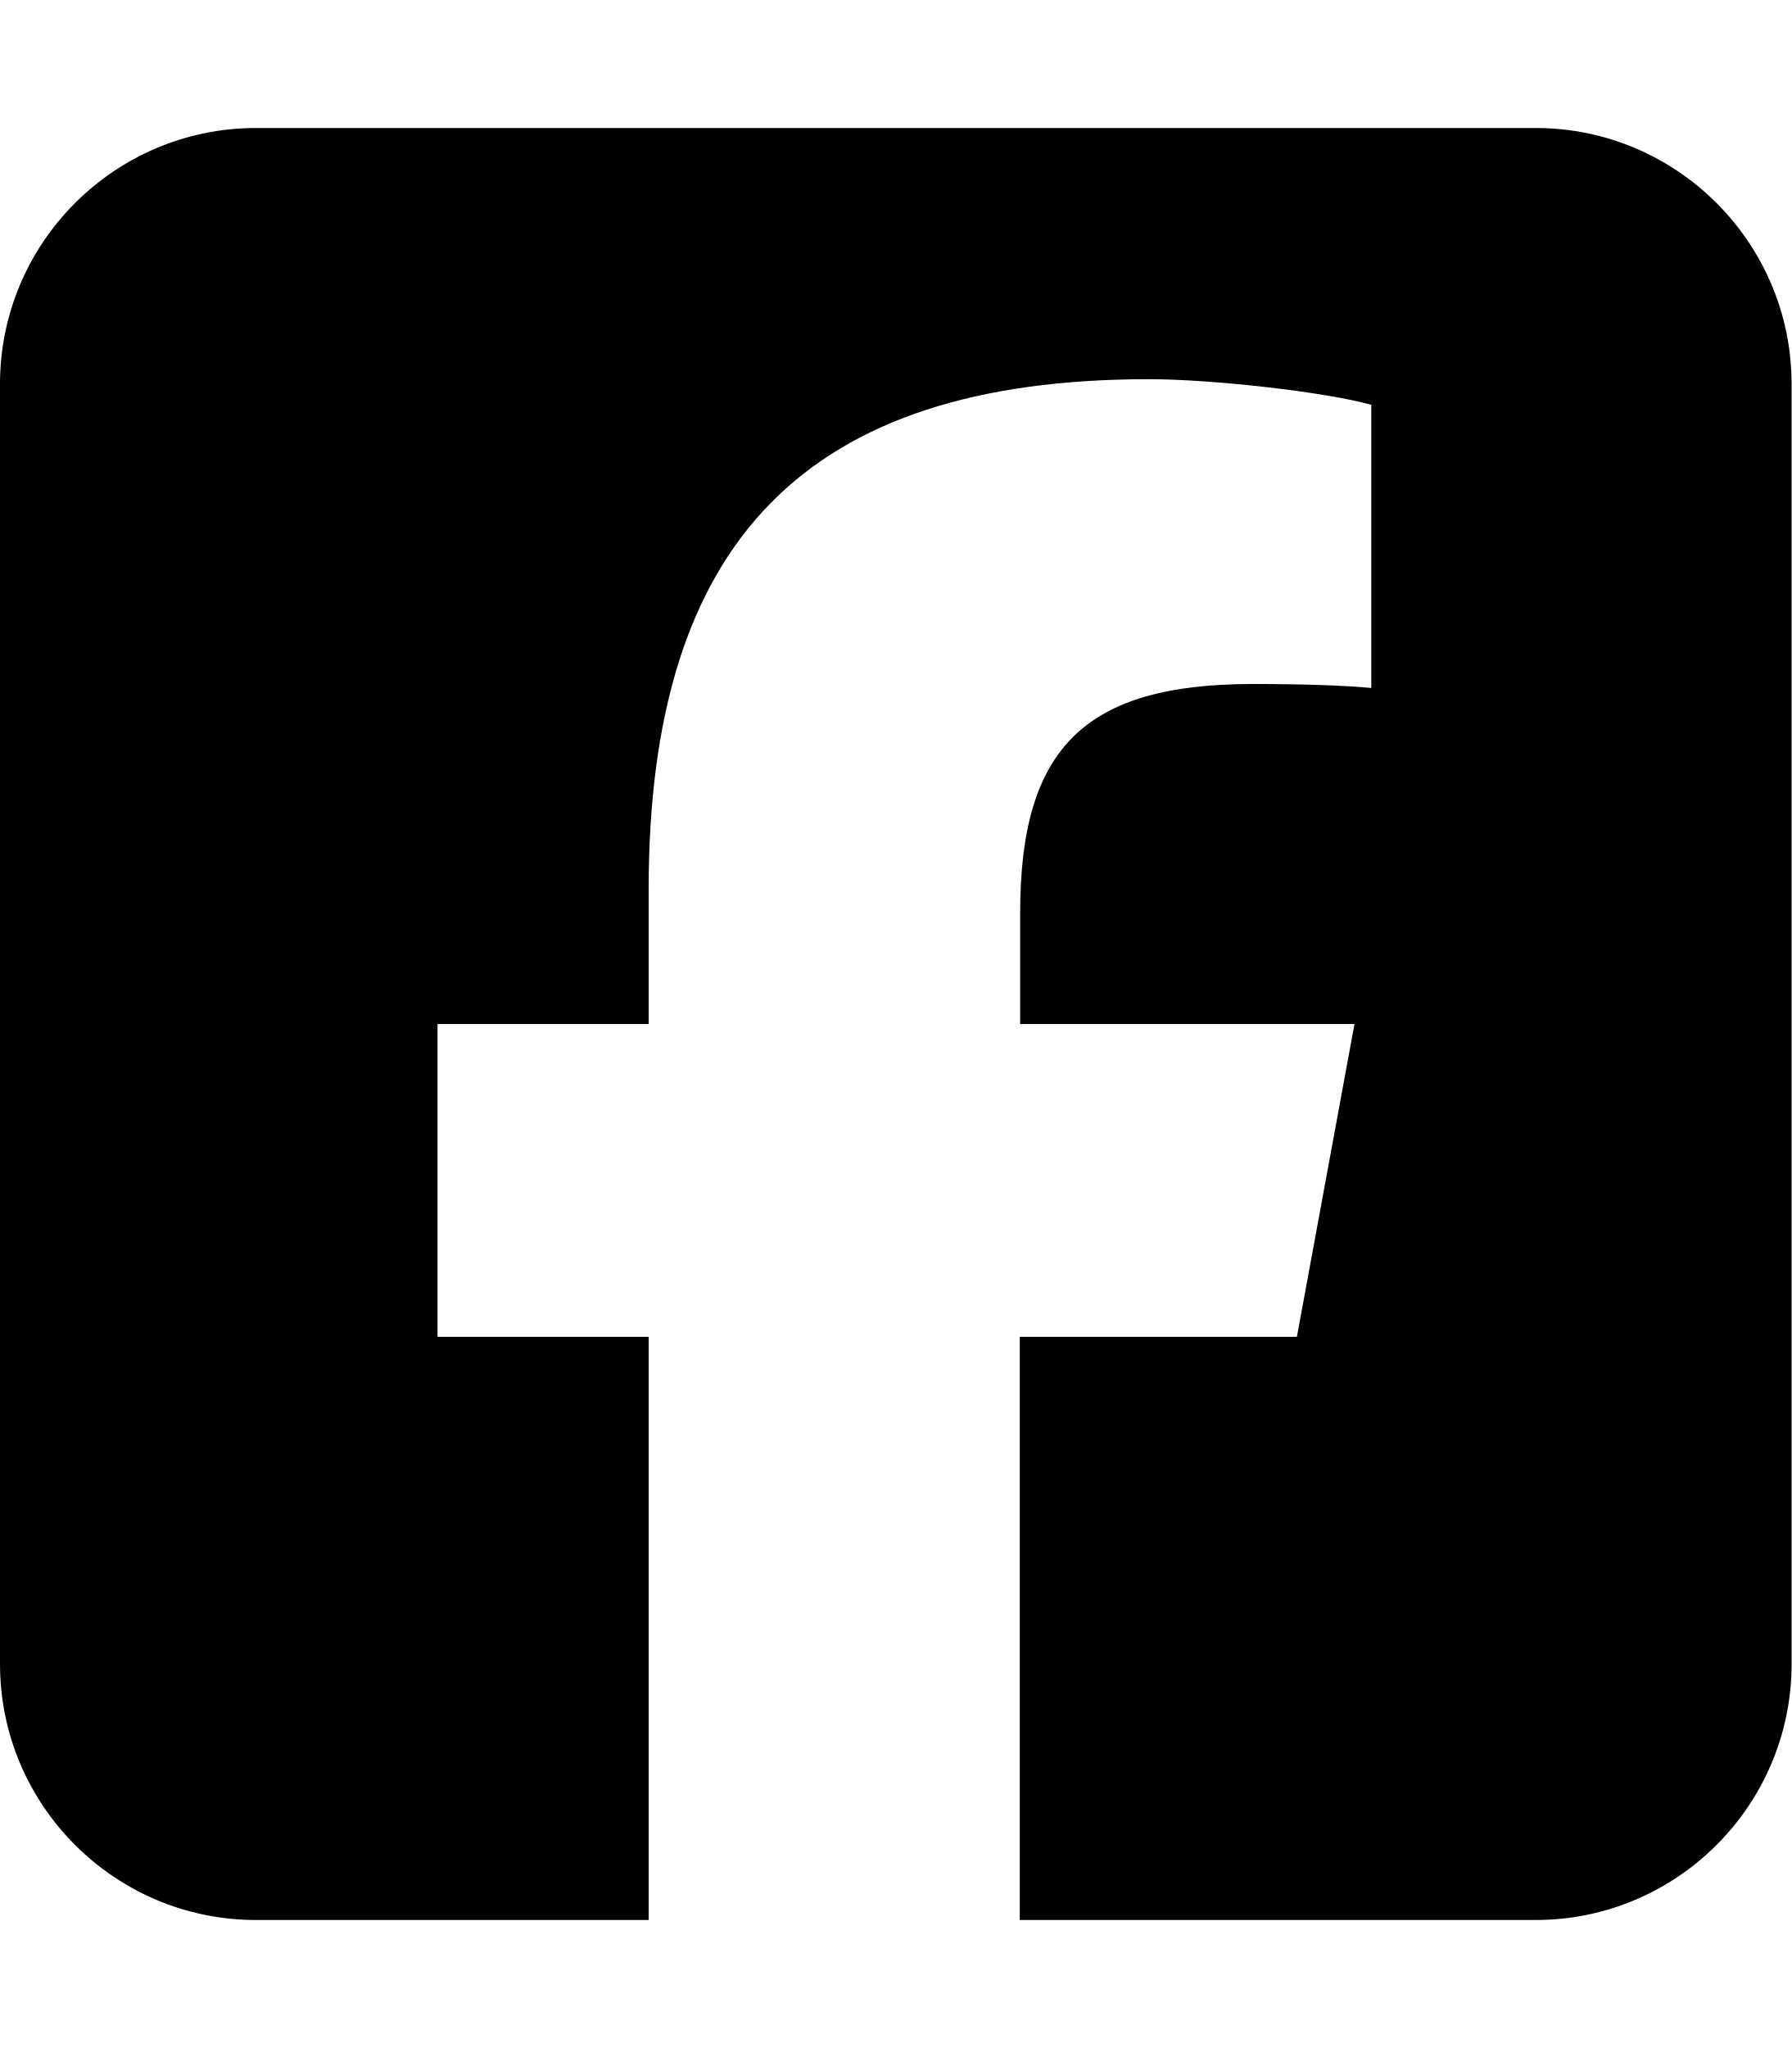
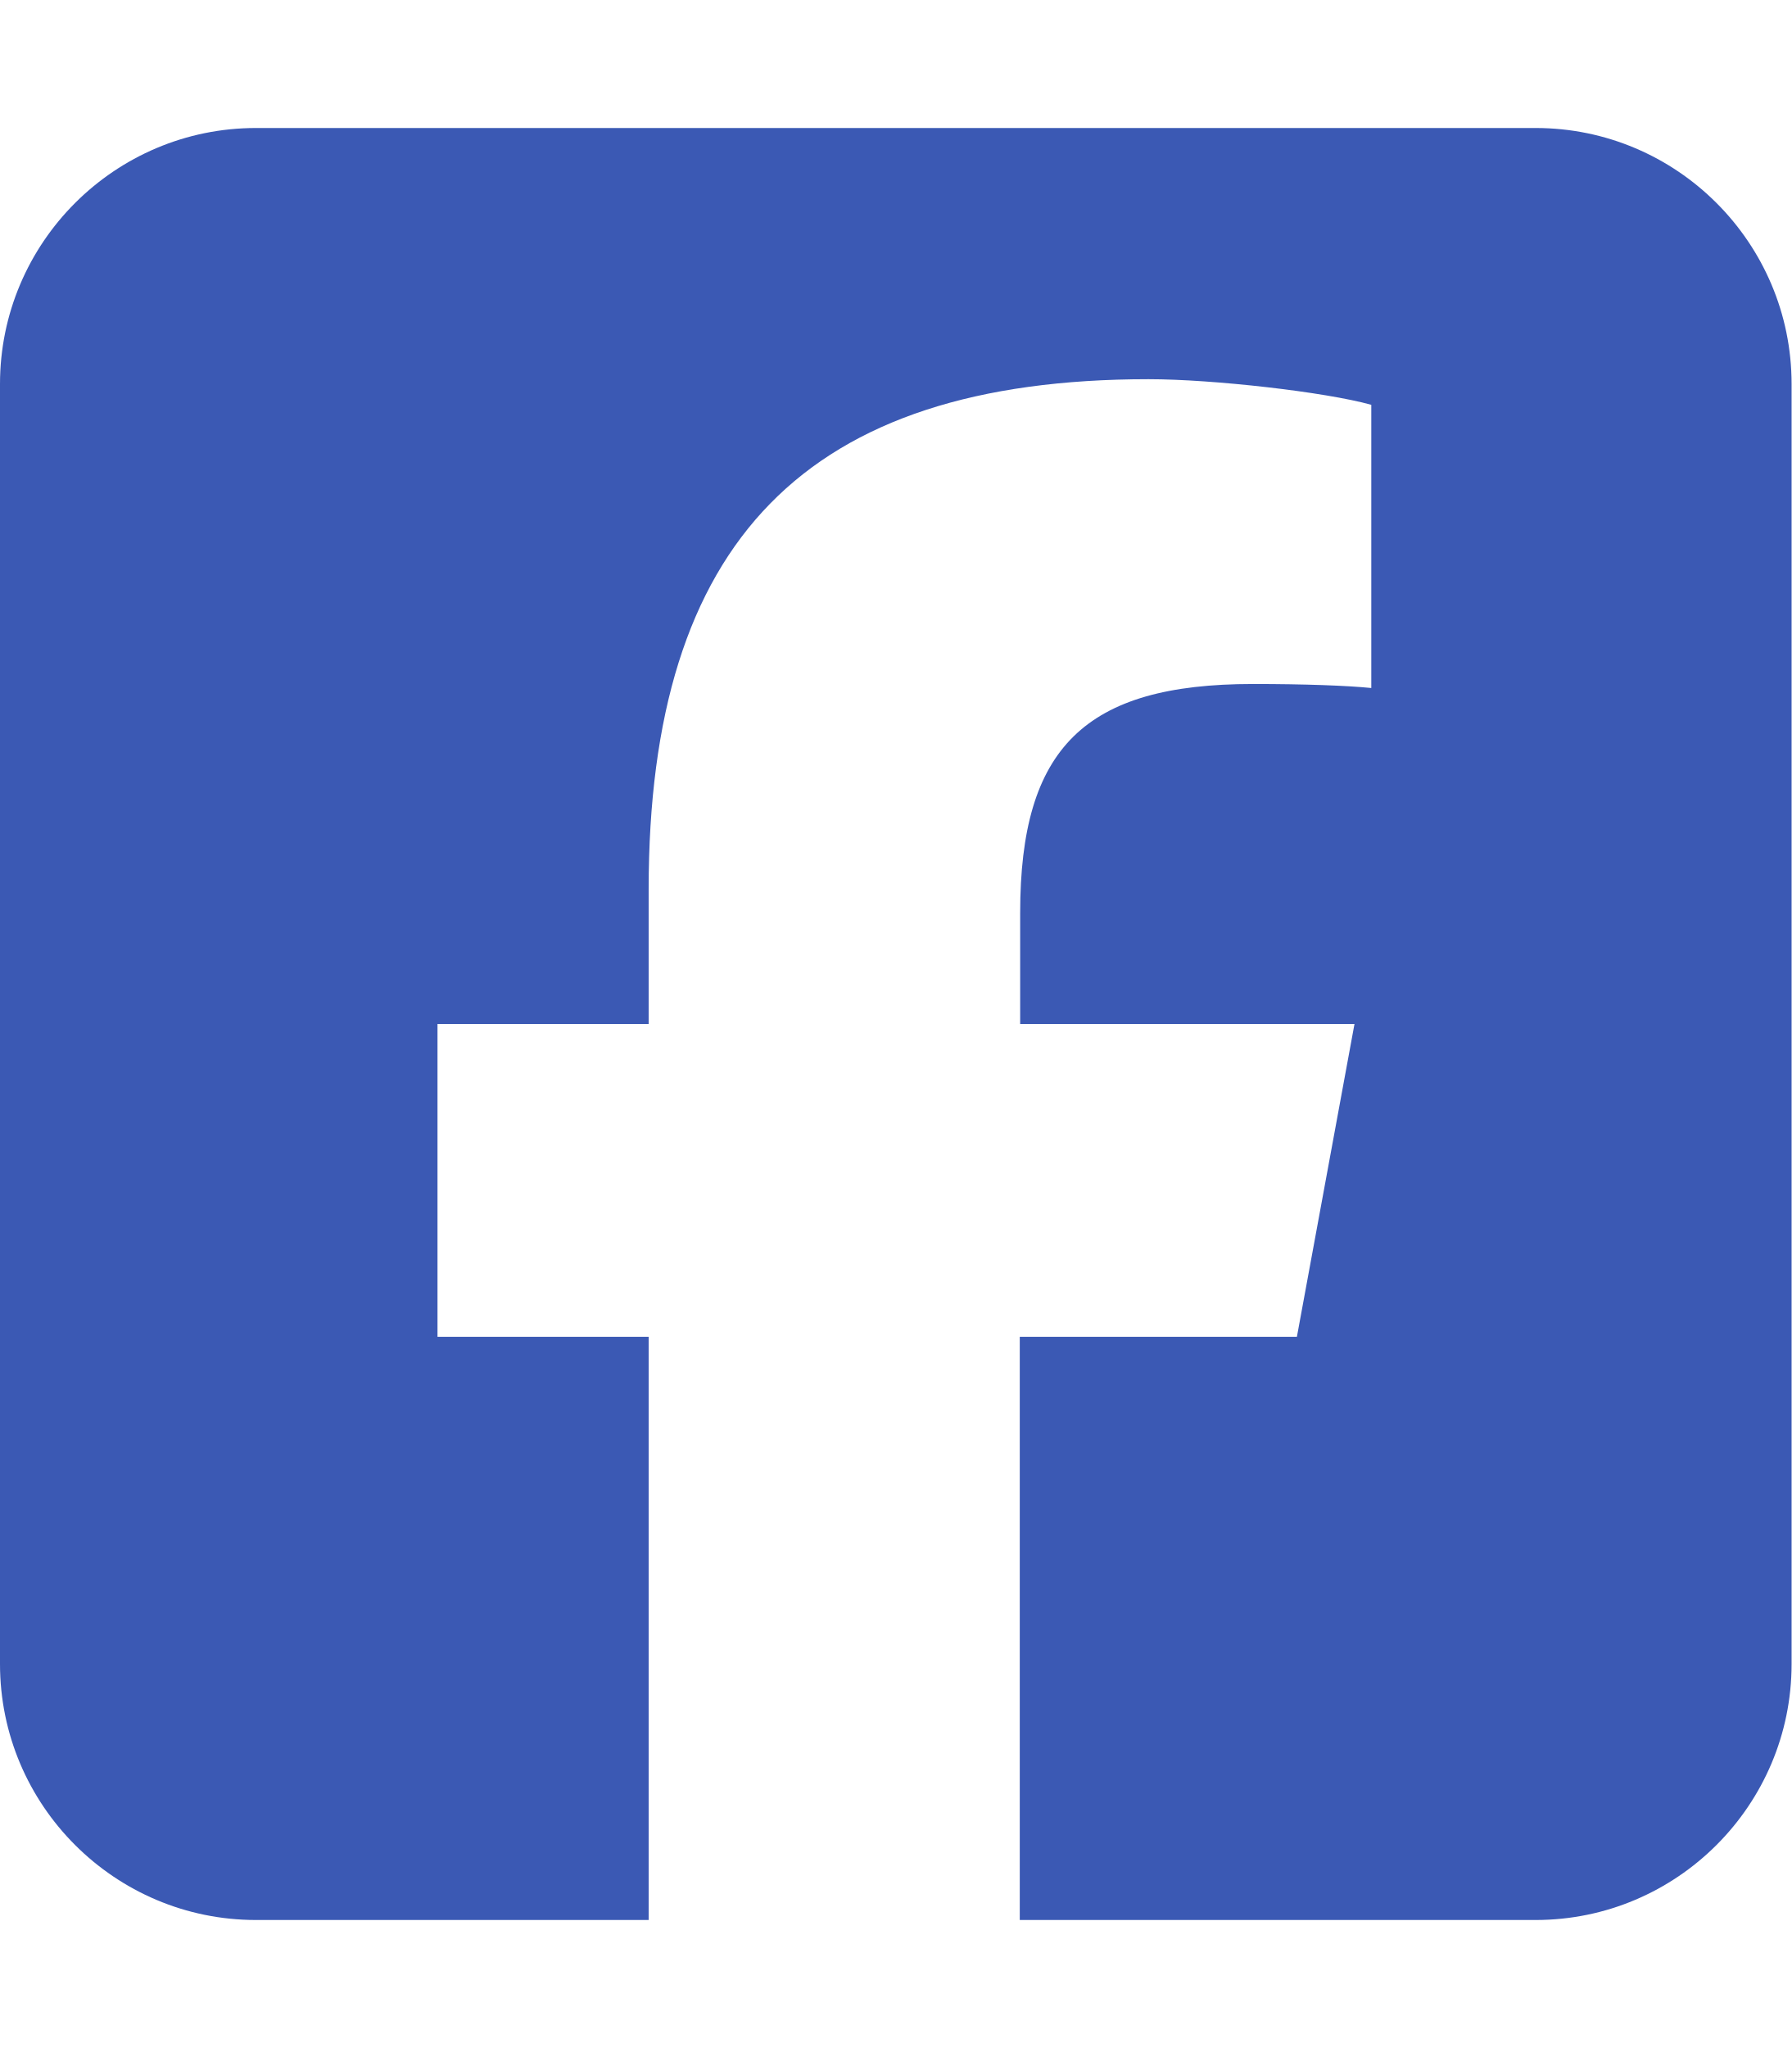
<svg xmlns="http://www.w3.org/2000/svg" viewBox="0 0 448 512">
-   <path d="M64 32C28.7 32 0 60.7 0 96V416c0 35.3 28.7 64 64 64h98.2V334.2H109.4V256h52.8V222.3c0-87.1 39.4-127.5 125-127.5c16.2 0 44.2 3.2 55.7 6.4V172c-6-.6-16.5-1-29.6-1c-42 0-58.2 15.9-58.2 57.2V256h83.6l-14.4 78.2H255V480H384c35.3 0 64-28.7 64-64V96c0-35.3-28.7-64-64-64H64z" />
+   <path fill="#3b59b4" d="M64 32C28.7 32 0 60.7 0 96V416c0 35.3 28.7 64 64 64h98.2V334.2H109.4V256h52.8V222.3c0-87.1 39.4-127.5 125-127.5c16.2 0 44.2 3.2 55.7 6.4V172c-6-.6-16.5-1-29.6-1c-42 0-58.2 15.9-58.2 57.2V256h83.6l-14.4 78.2H255V480H384c35.3 0 64-28.7 64-64V96c0-35.3-28.7-64-64-64H64z" />
</svg>
